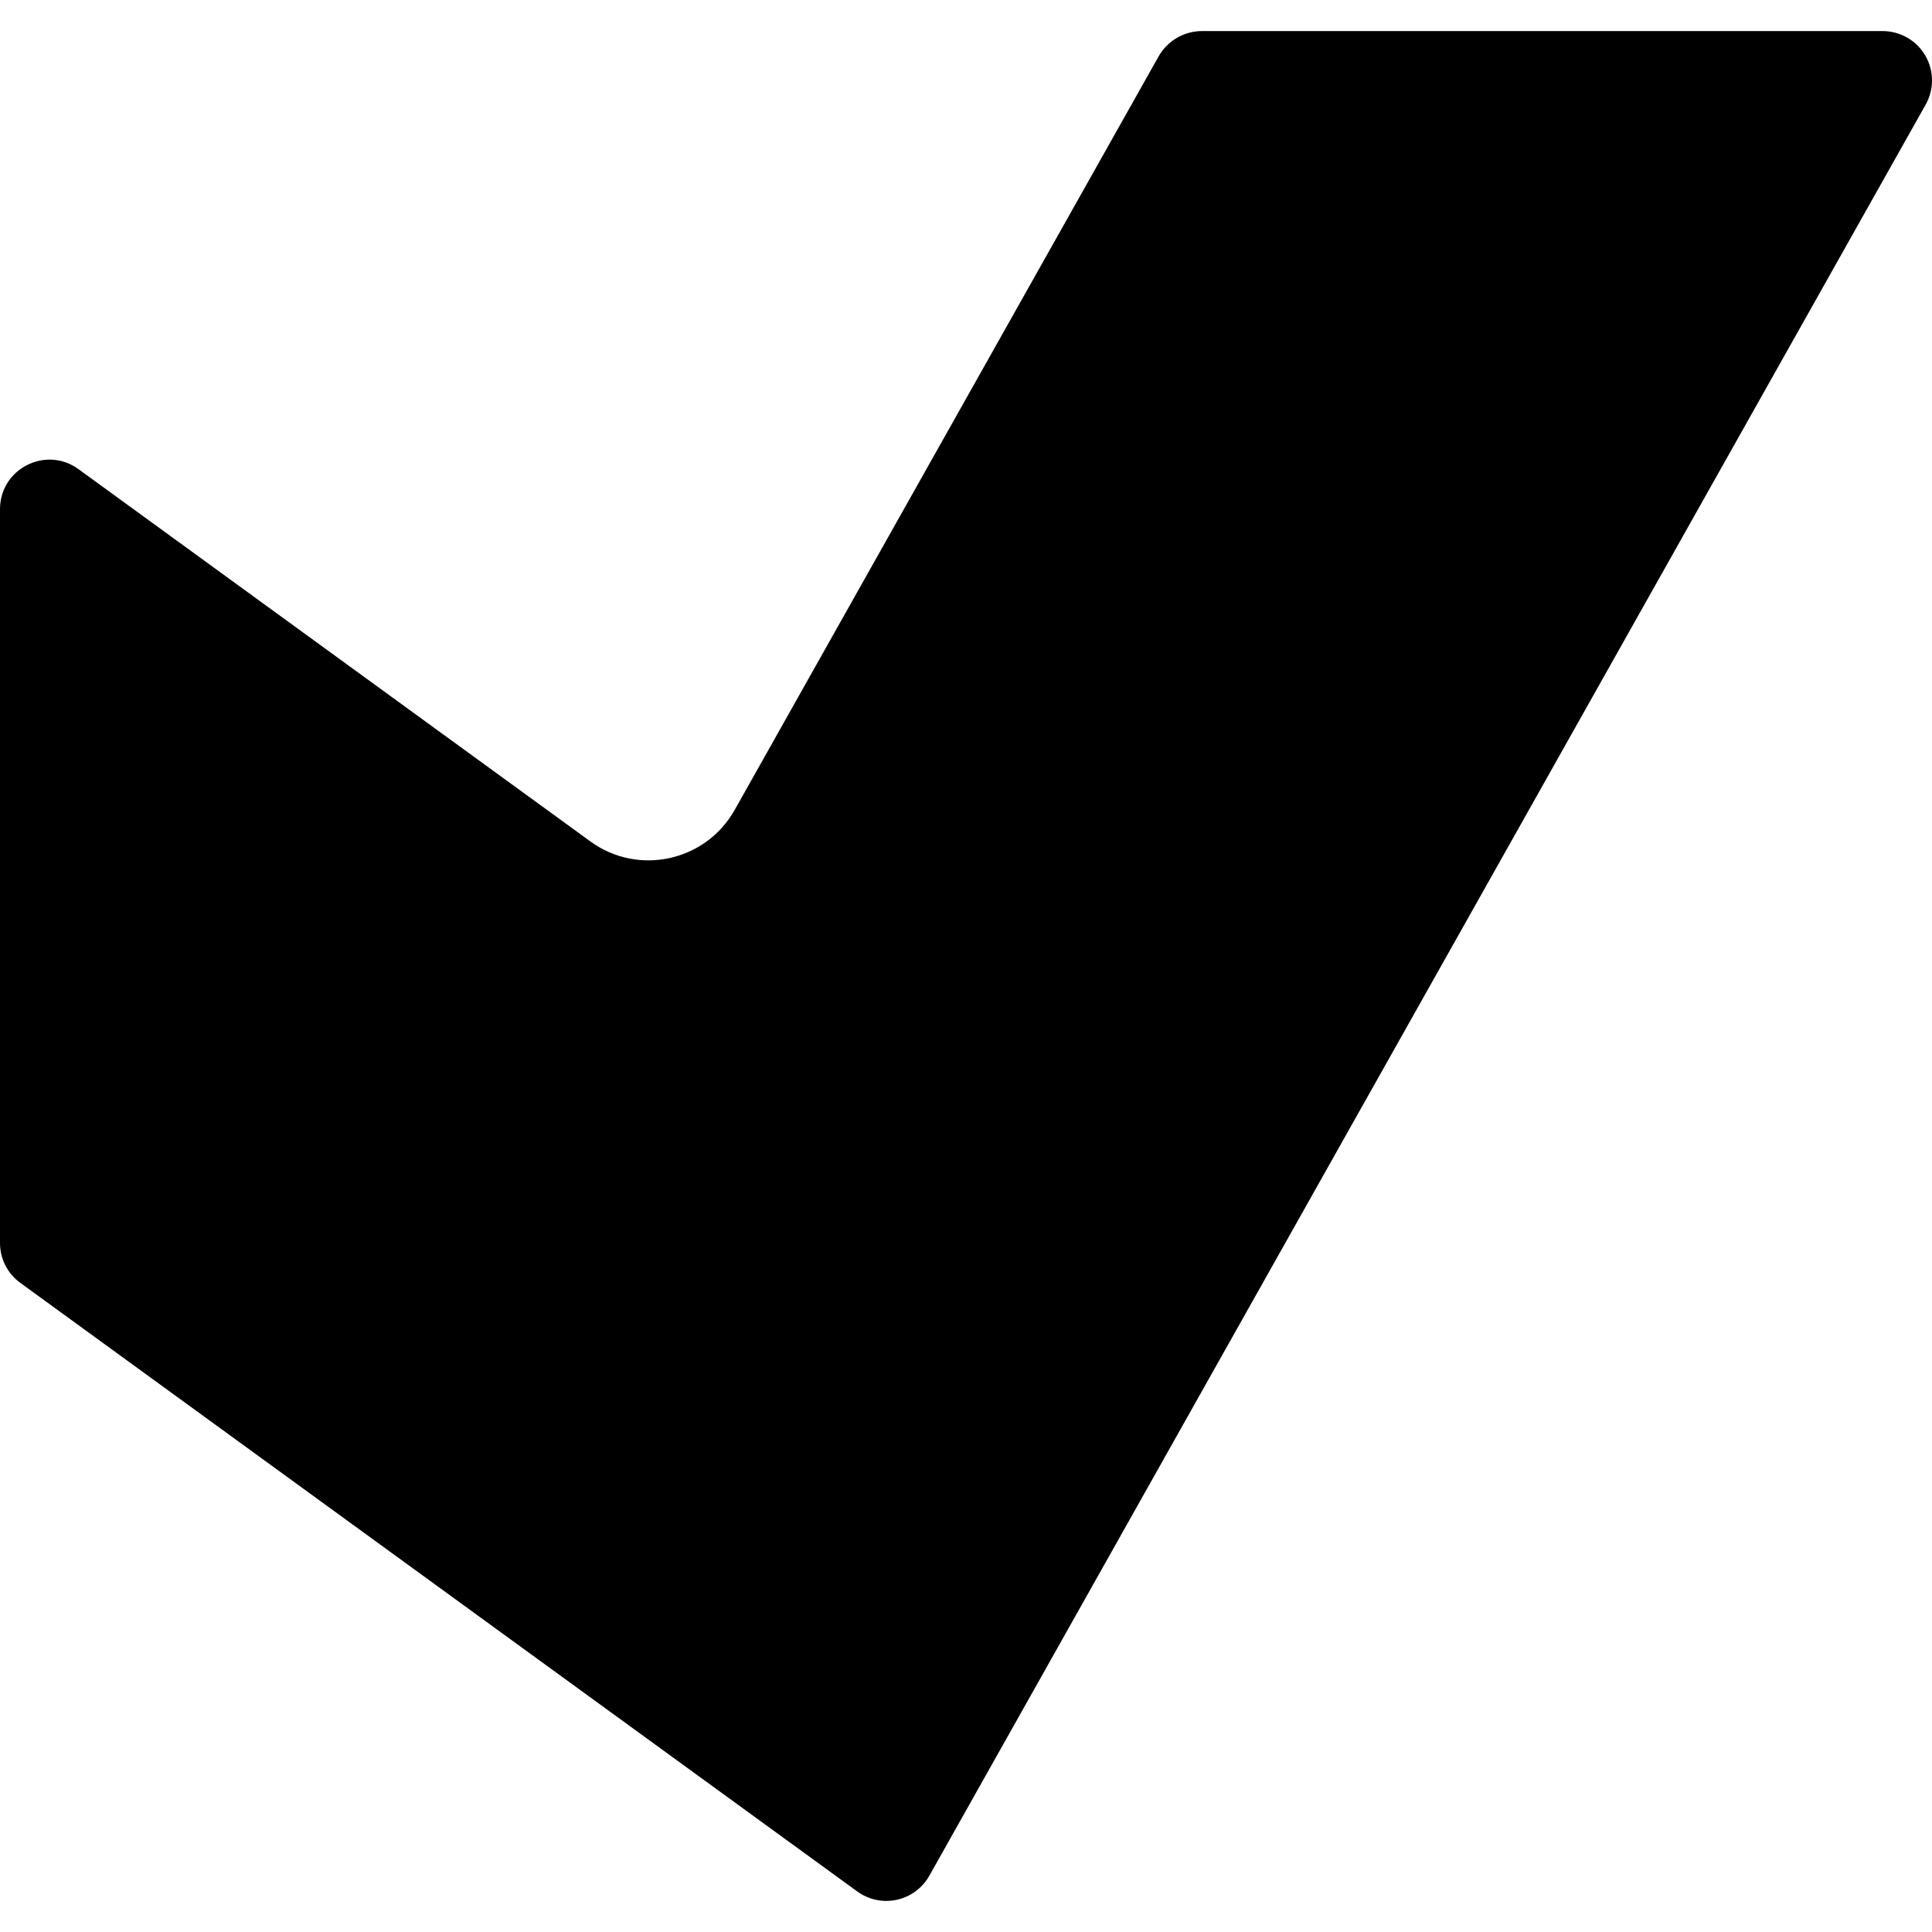
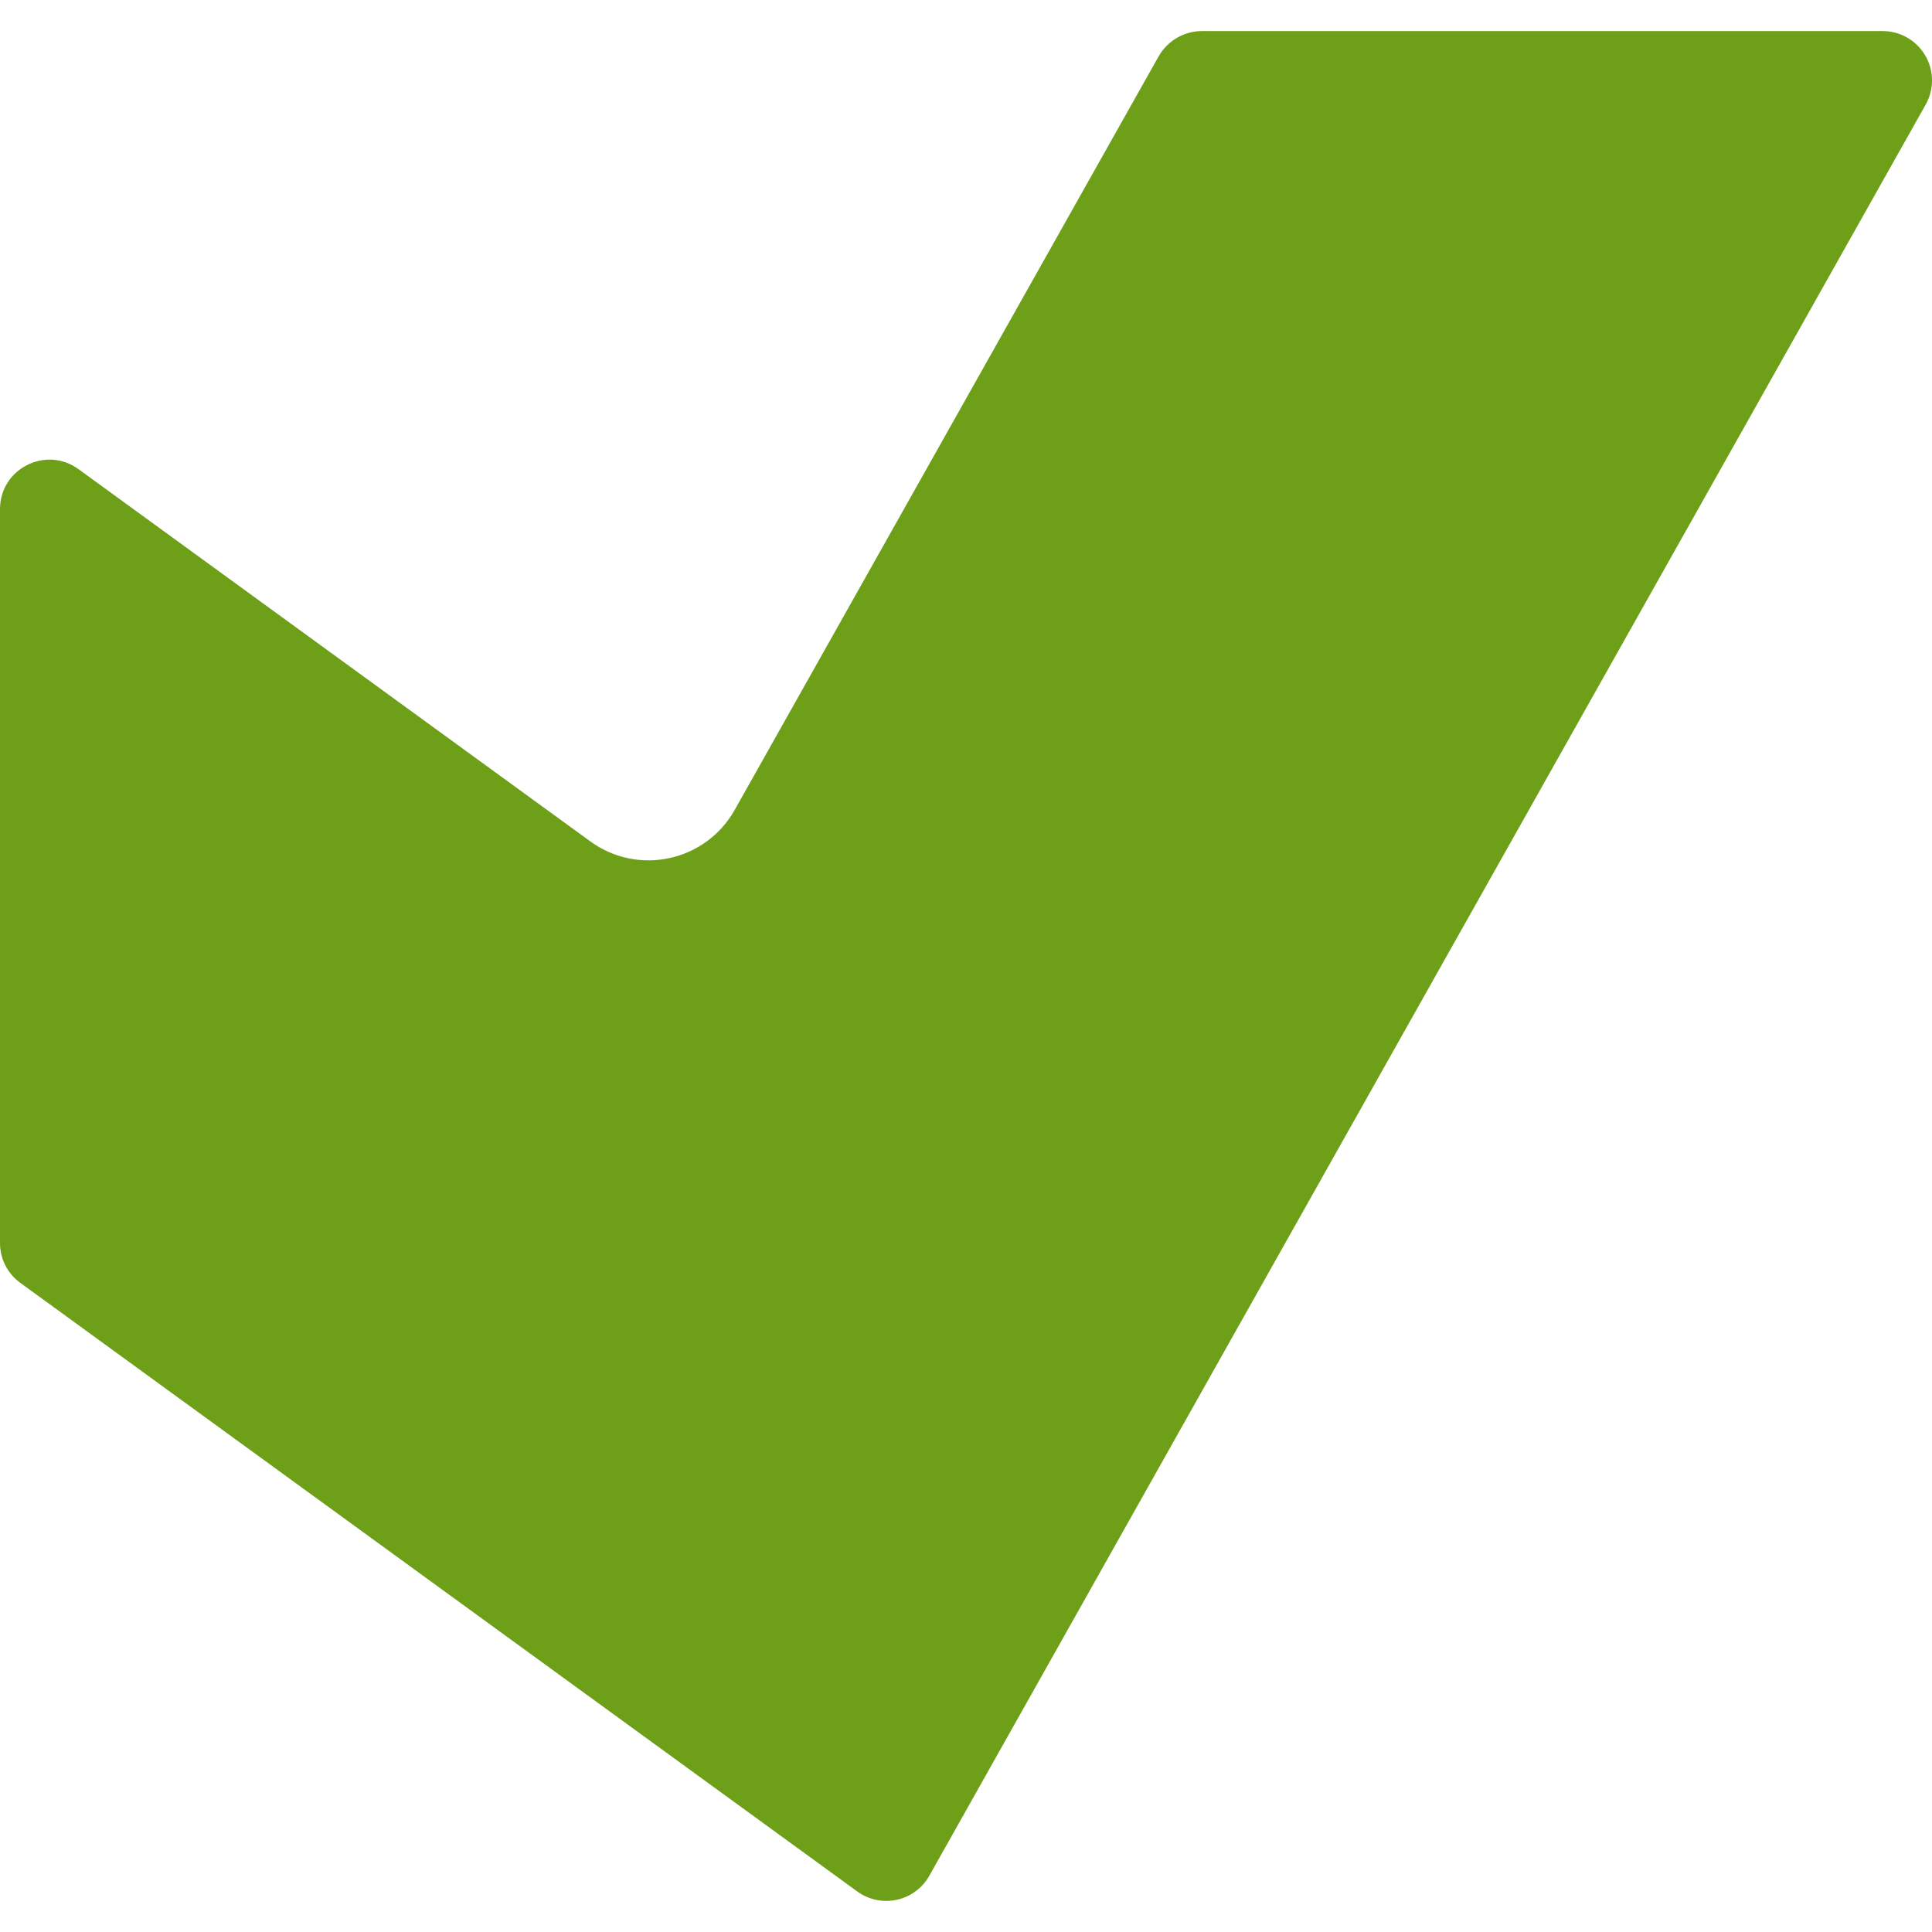
- <svg xmlns="http://www.w3.org/2000/svg" role="img" viewBox="0 0 24 24">
+ <svg xmlns="http://www.w3.org/2000/svg" fill="#6E9F18" role="img" viewBox="0 0 24 24">
  <path d="M11.545 23.3a.613.613 0 0 1-.895.197L.252 15.936A.61.61 0 0 1 0 15.439V6.325c0-.502.569-.792.975-.497l6.358 4.624c.594.433 1.432.25 1.793-.39L14.393.7a.62.62 0 0 1 .535-.314h8.455a.613.613 0 0 1 .537.916z" />
</svg>
